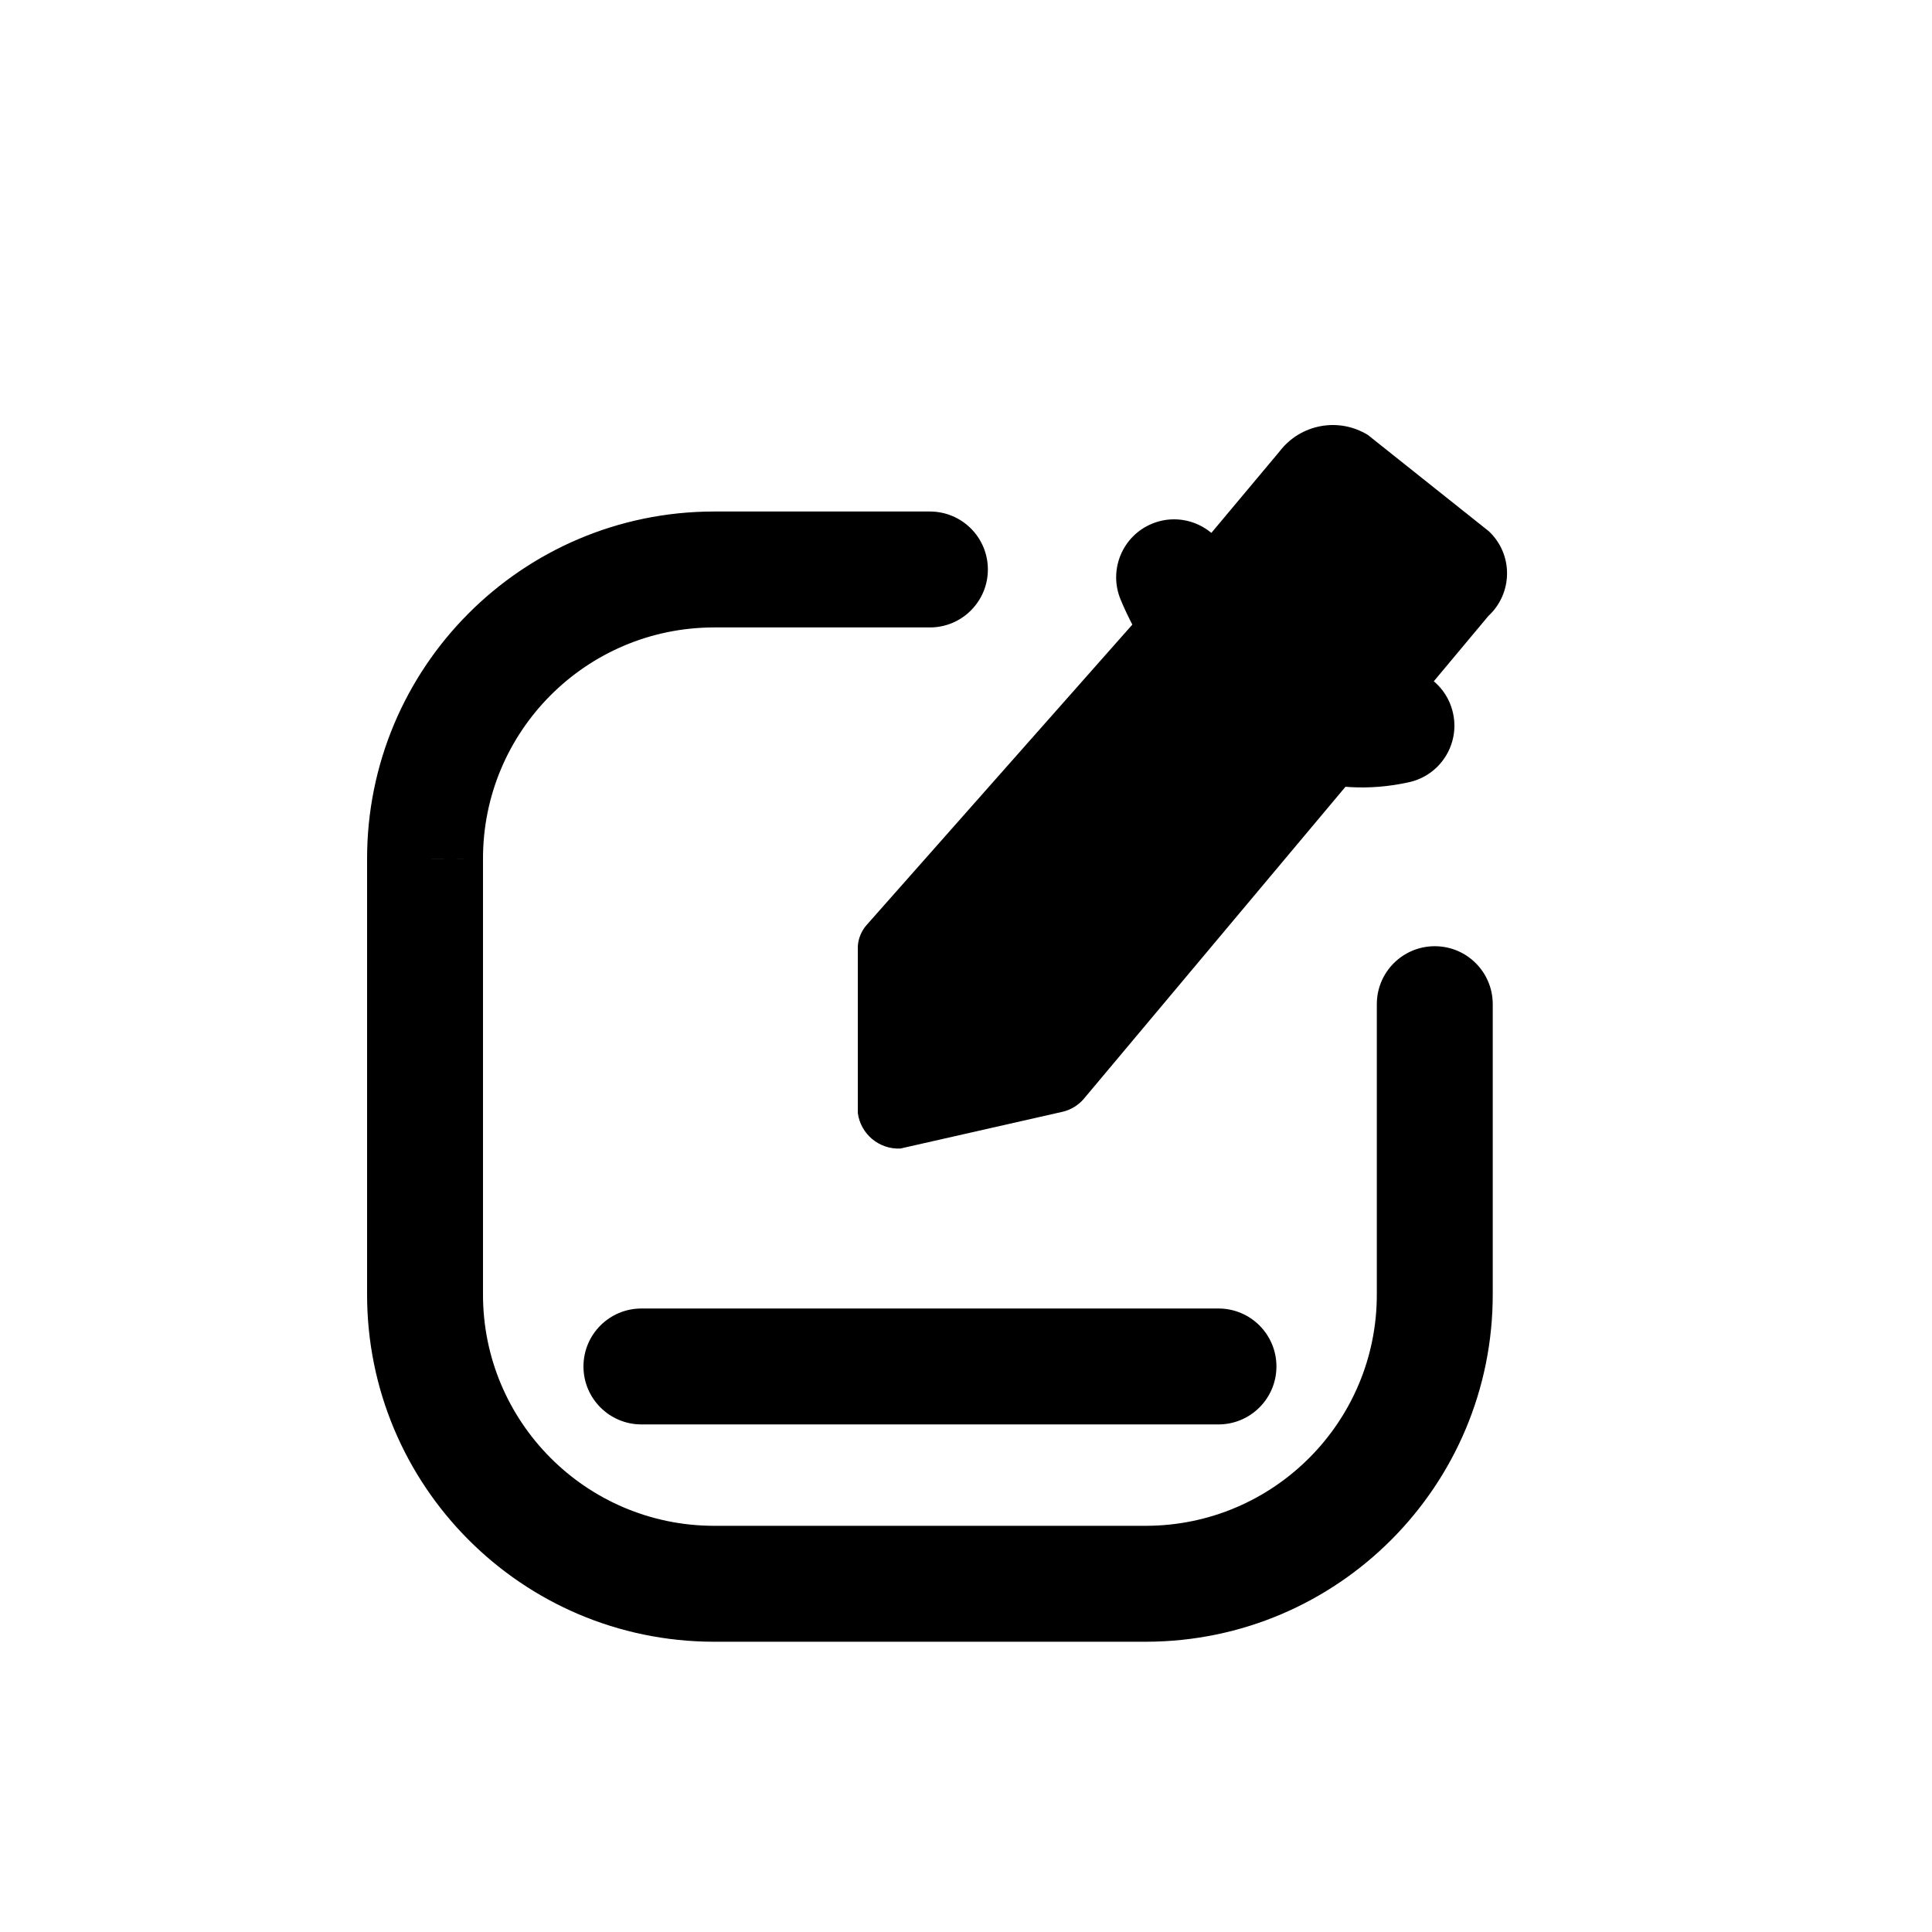
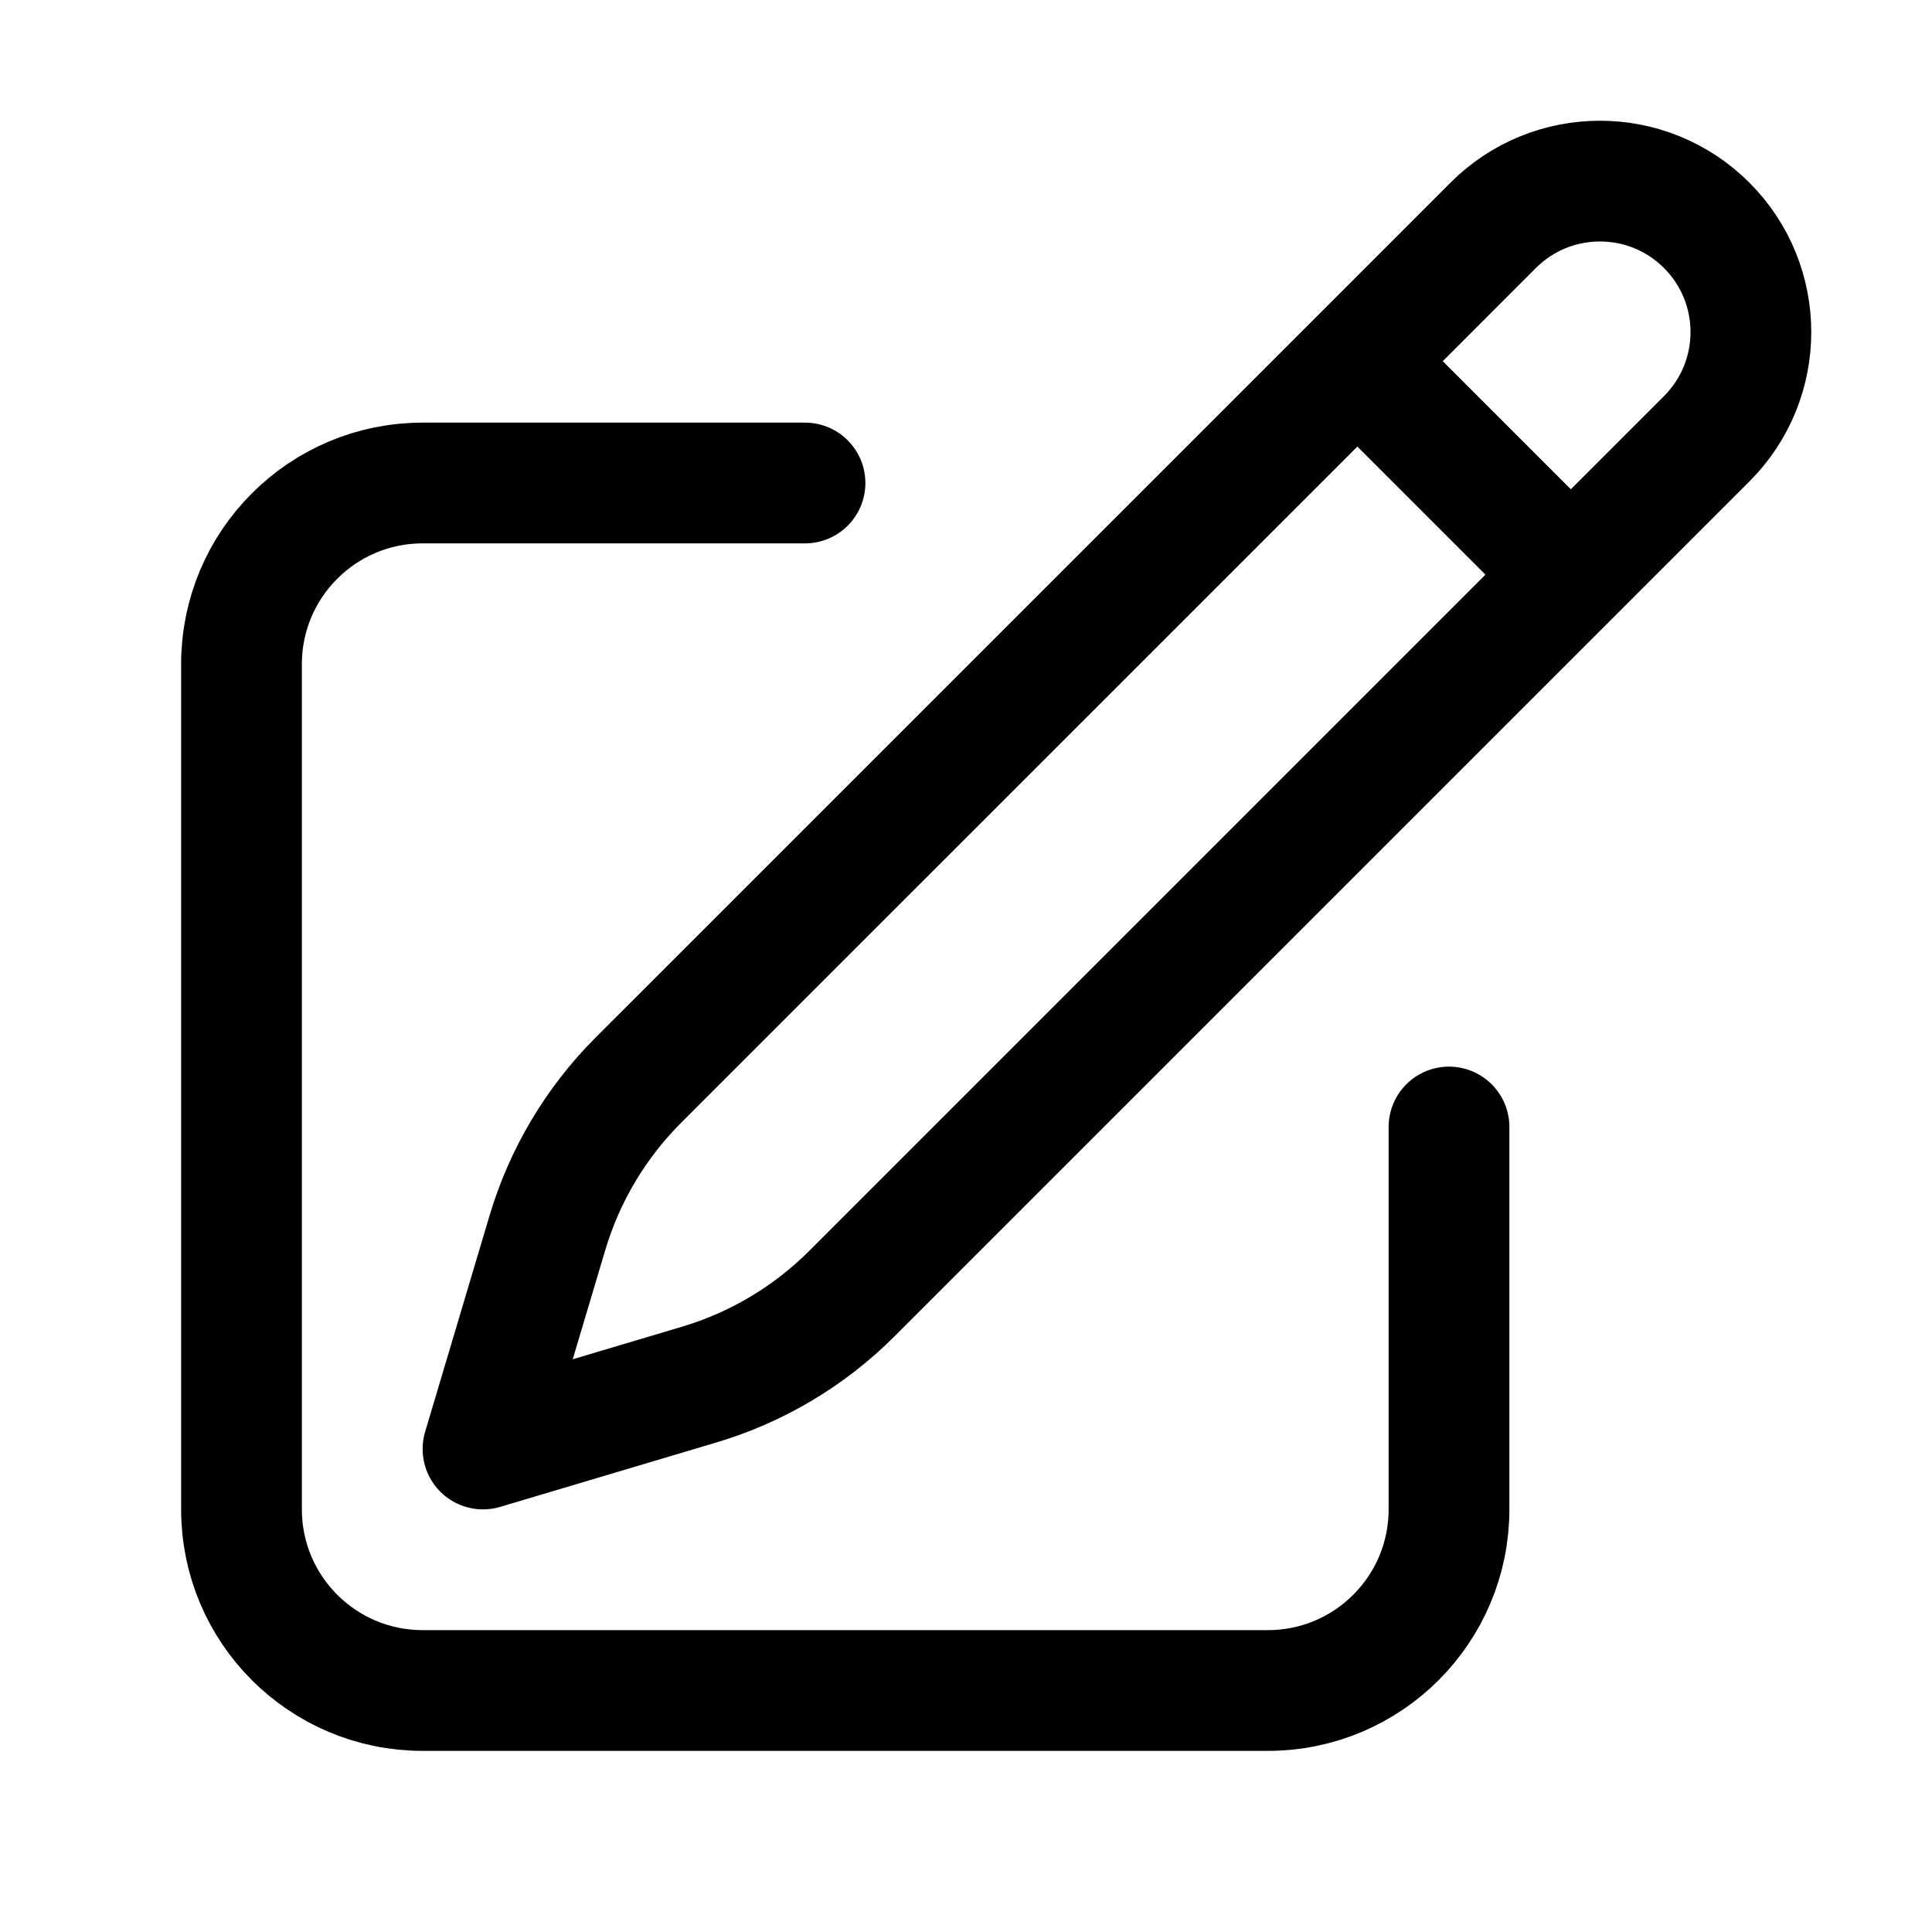
- <svg xmlns="http://www.w3.org/2000/svg" viewBox="0 -0.5 25 25">
-   <path fill-rule="evenodd" clip-rule="evenodd" d="M17.7 5.128L19.266 6.375C19.417 6.517 19.503 6.716 19.501 6.923C19.5 7.131 19.413 7.329 19.26 7.47L18.07 8.894L14.021 13.723C13.95 13.804 13.856 13.861 13.751 13.886L11.651 14.362C11.376 14.375 11.136 14.175 11.1 13.902V11.744C11.107 11.639 11.149 11.541 11.219 11.464L15.193 6.971L16.557 5.342C16.827 4.988 17.32 4.895 17.7 5.128Z" stroke-width="1.0" stroke-linecap="round" stroke-linejoin="round" />
-   <path d="M12.033 7.619C12.447 7.619 12.783 7.283 12.783 6.869C12.783 6.454 12.447 6.119 12.033 6.119V7.619ZM9.233 6.869V6.119L9.231 6.119L9.233 6.869ZM5.5 10.619H6.25L6.25 10.617L5.5 10.619ZM5.5 16.244L6.25 16.245V16.244H5.5ZM9.233 19.994L9.231 20.744H9.233V19.994ZM14.833 19.994V20.744L14.835 20.744L14.833 19.994ZM18.566 16.244H17.816L17.816 16.245L18.566 16.244ZM19.316 12.494C19.316 12.079 18.98 11.744 18.566 11.744C18.152 11.744 17.816 12.079 17.816 12.494H19.316ZM15.886 6.684C15.728 6.302 15.29 6.119 14.907 6.277C14.524 6.435 14.342 6.874 14.5 7.257L15.886 6.684ZM18.232 9.622C18.636 9.533 18.892 9.132 18.802 8.728C18.713 8.323 18.313 8.068 17.908 8.157L18.232 9.622ZM8.3 16.432C7.886 16.432 7.55 16.767 7.55 17.182C7.55 17.596 7.886 17.932 8.3 17.932V16.432ZM15.767 17.932C16.181 17.932 16.517 17.596 16.517 17.182C16.517 16.767 16.181 16.432 15.767 16.432V17.932ZM12.033 6.119H9.233V7.619H12.033V6.119ZM9.231 6.119C6.751 6.125 4.745 8.14 4.75 10.62L6.25 10.617C6.246 8.965 7.583 7.623 9.235 7.619L9.231 6.119ZM4.75 10.619V16.244H6.25V10.619H4.75ZM4.75 16.242C4.745 18.722 6.751 20.738 9.231 20.744L9.235 19.244C7.583 19.24 6.246 17.897 6.25 16.245L4.75 16.242ZM9.233 20.744H14.833V19.244H9.233V20.744ZM14.835 20.744C17.315 20.738 19.321 18.722 19.316 16.242L17.816 16.245C17.82 17.897 16.483 19.24 14.831 19.244L14.835 20.744ZM19.316 16.244V12.494H17.816V16.244H19.316ZM14.5 7.257C14.695 7.729 15.092 8.398 15.687 8.915C16.294 9.444 17.168 9.857 18.232 9.622L17.908 8.157C17.443 8.26 17.039 8.104 16.671 7.784C16.29 7.452 16.013 6.992 15.886 6.684L14.5 7.257ZM8.3 17.932H15.767V16.432H8.3V17.932Z" />
+ <svg xmlns="http://www.w3.org/2000/svg" fill="none" viewBox="0 0 24 24" stroke-width="1.5" stroke="currentColor">
+   <path stroke-linecap="round" stroke-linejoin="round" d="M16.862 4.487l1.687-1.688a1.875 1.875 0 112.652 2.652L10.582 16.07a4.5 4.5 0 01-1.897 1.13L6 18l.8-2.685a4.5 4.5 0 011.13-1.897l8.932-8.931zm0 0L19.5 7.125M18 14v4.75A2.25 2.25 0 0115.75 21H5.25A2.25 2.25 0 013 18.75V8.25A2.25 2.25 0 015.25 6H10" />
</svg>
